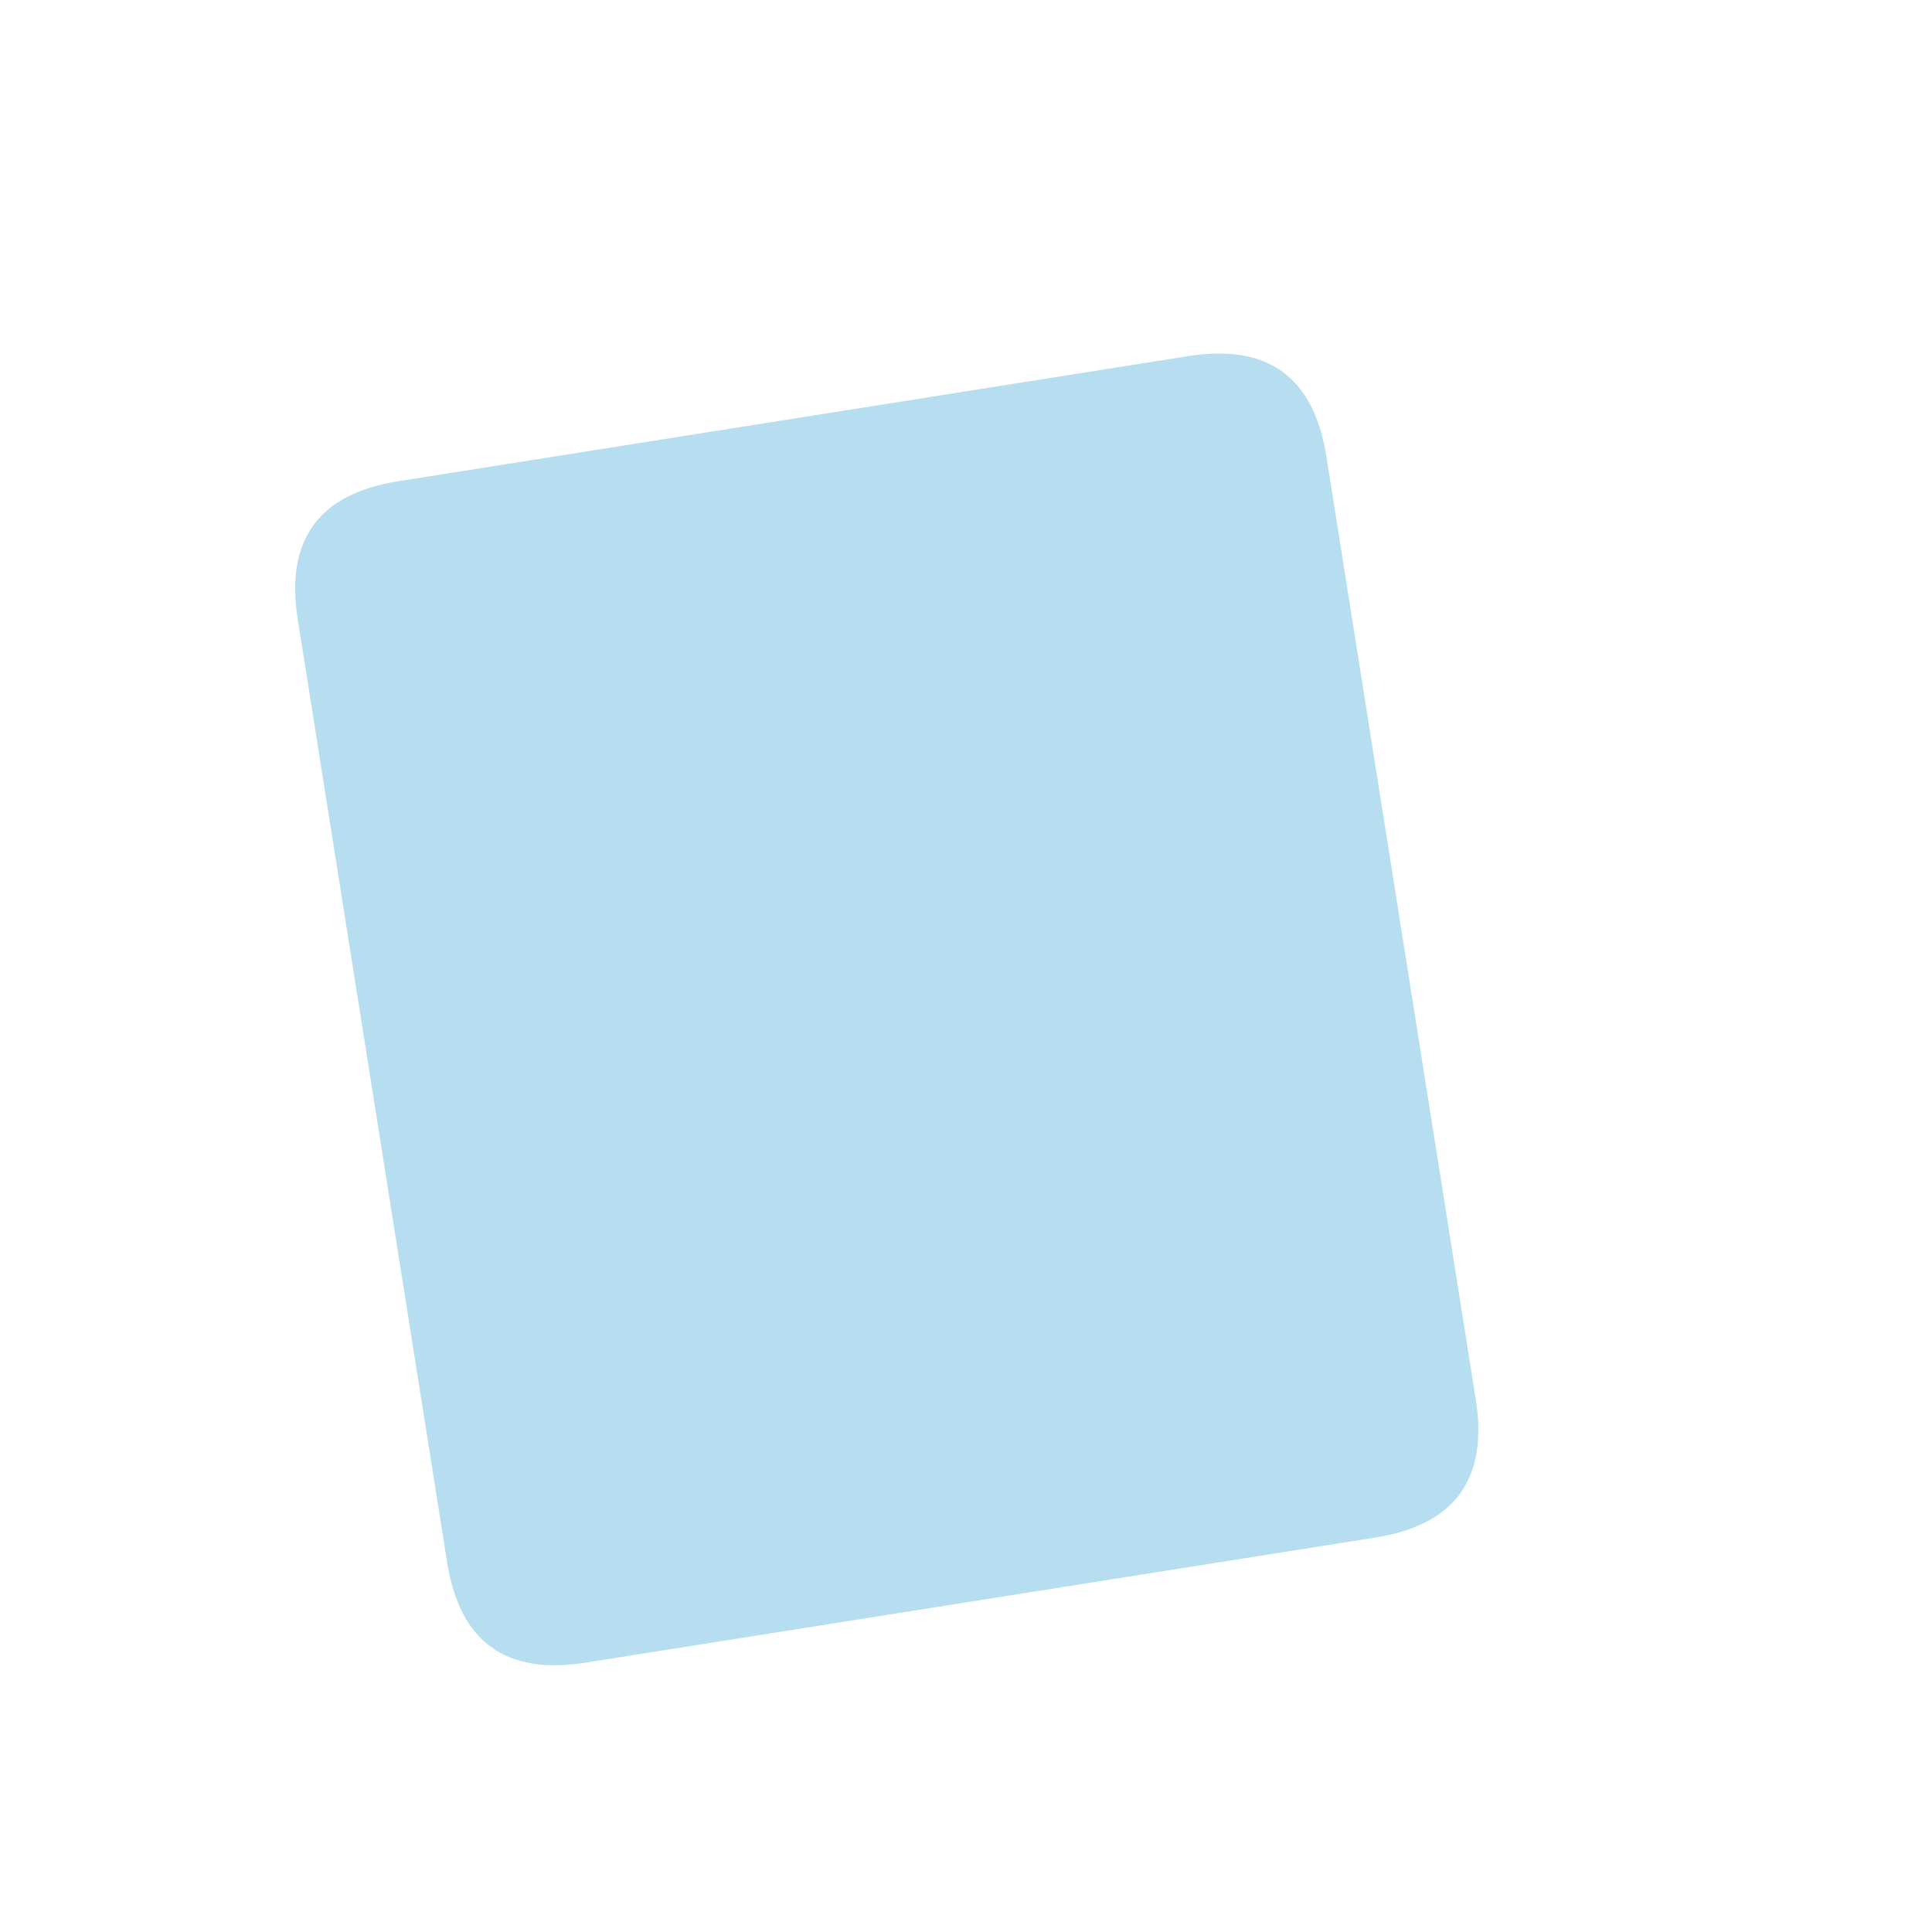
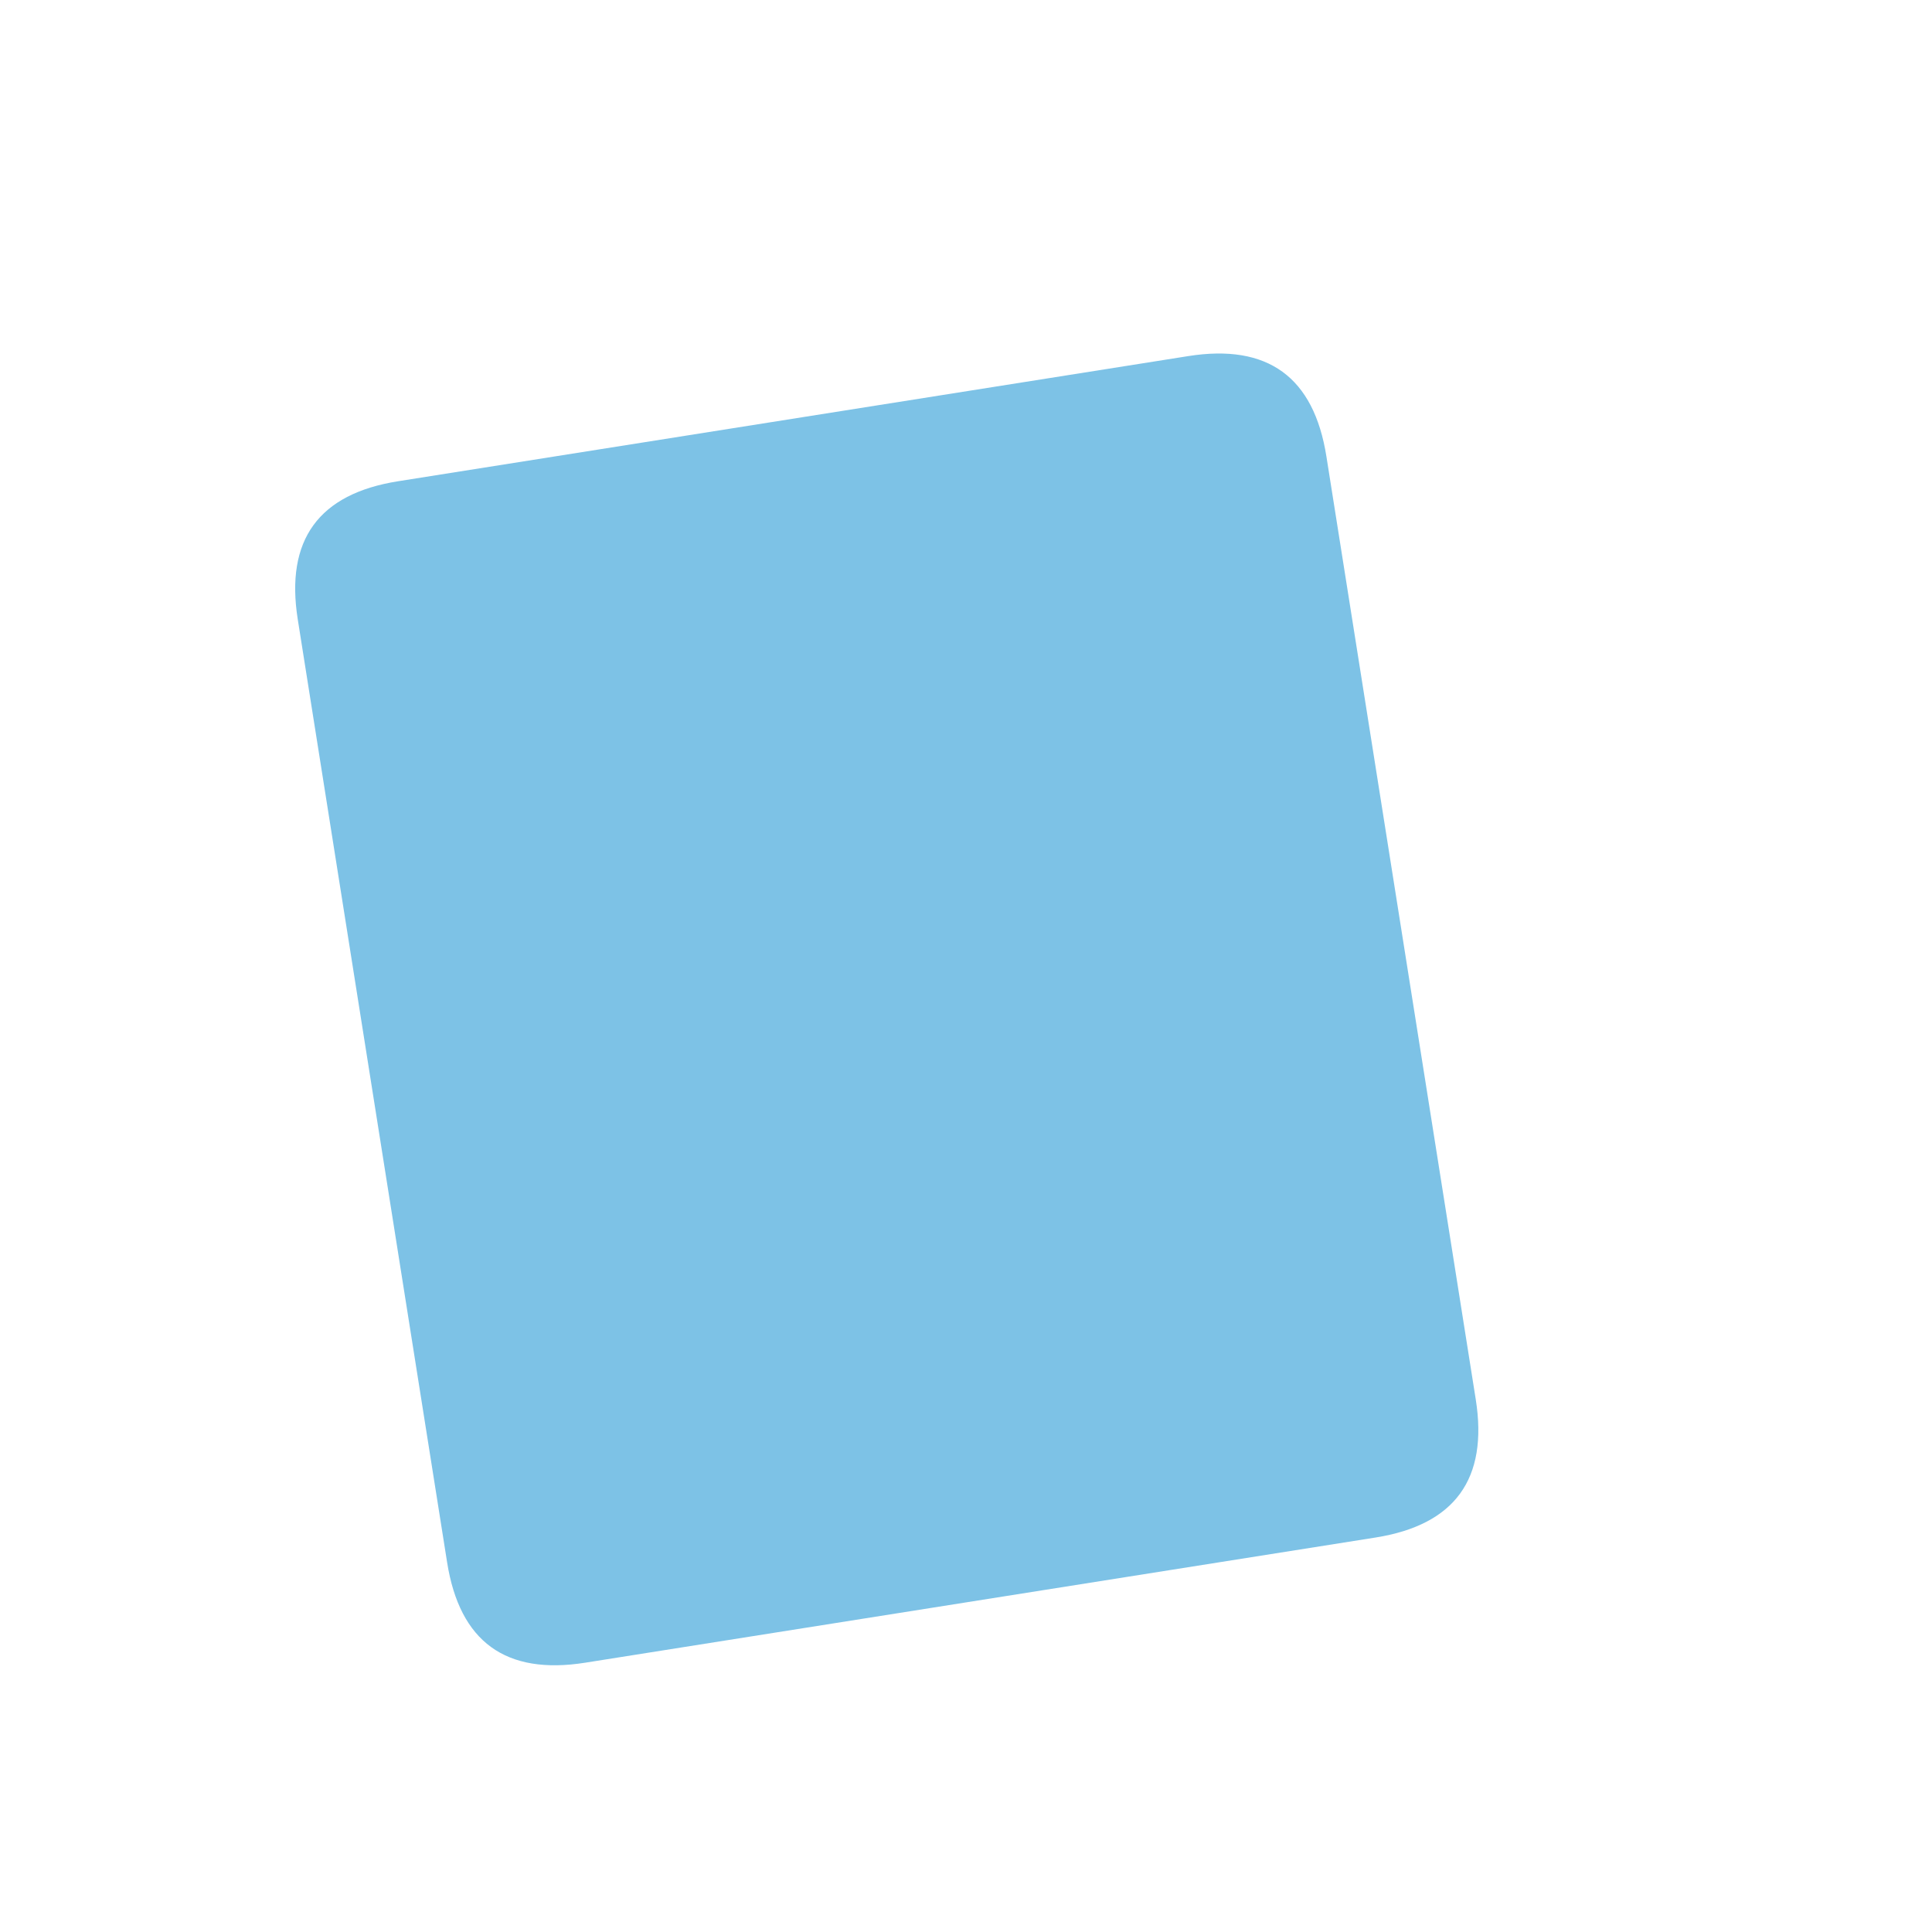
<svg xmlns="http://www.w3.org/2000/svg" width="1024" height="1024" viewBox="0 0 1024 1024">
-   <path fill="#B7DEF0" d="M258 218H682Q746 218 746 282V788Q746 852 682 852H258Q194 852 194 788V282Q194 218 258 218Z" transform="rotate(-9 470 535)" />
+   <path fill="#7DC2E6" d="M258 218H682Q746 218 746 282V788Q746 852 682 852H258Q194 852 194 788V282Q194 218 258 218Z" transform="rotate(-9 470 535)" />
</svg>
